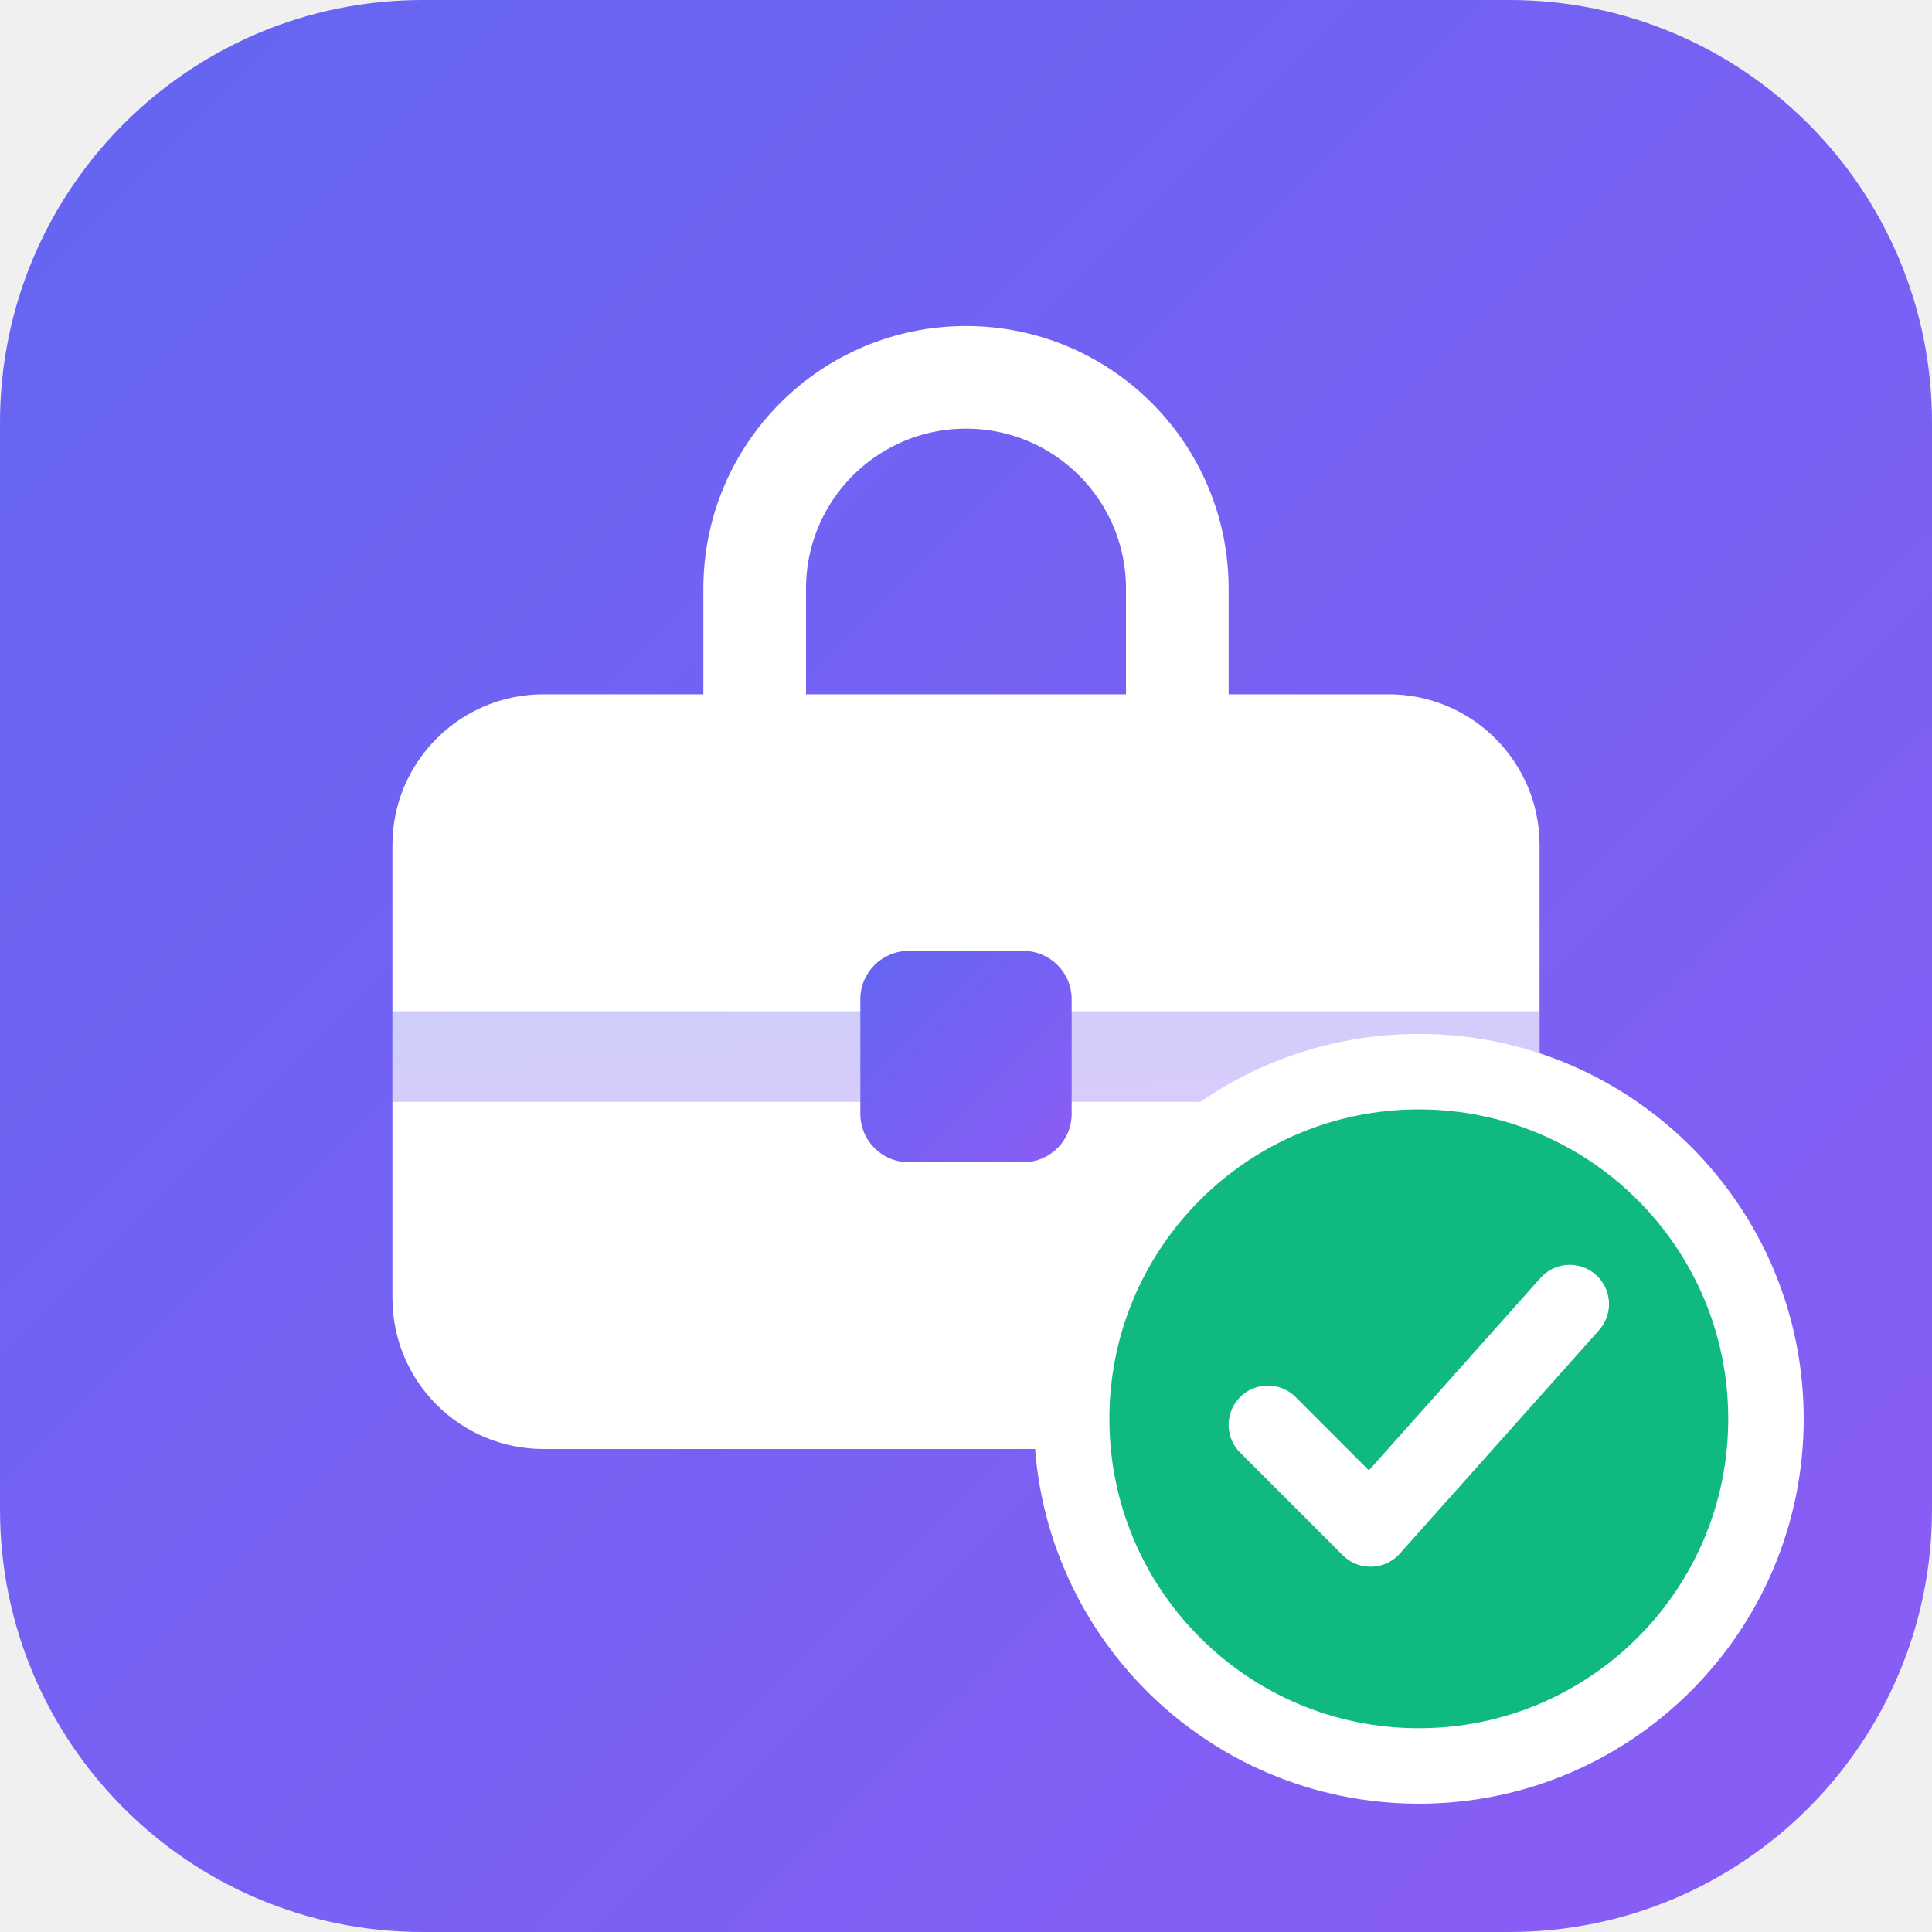
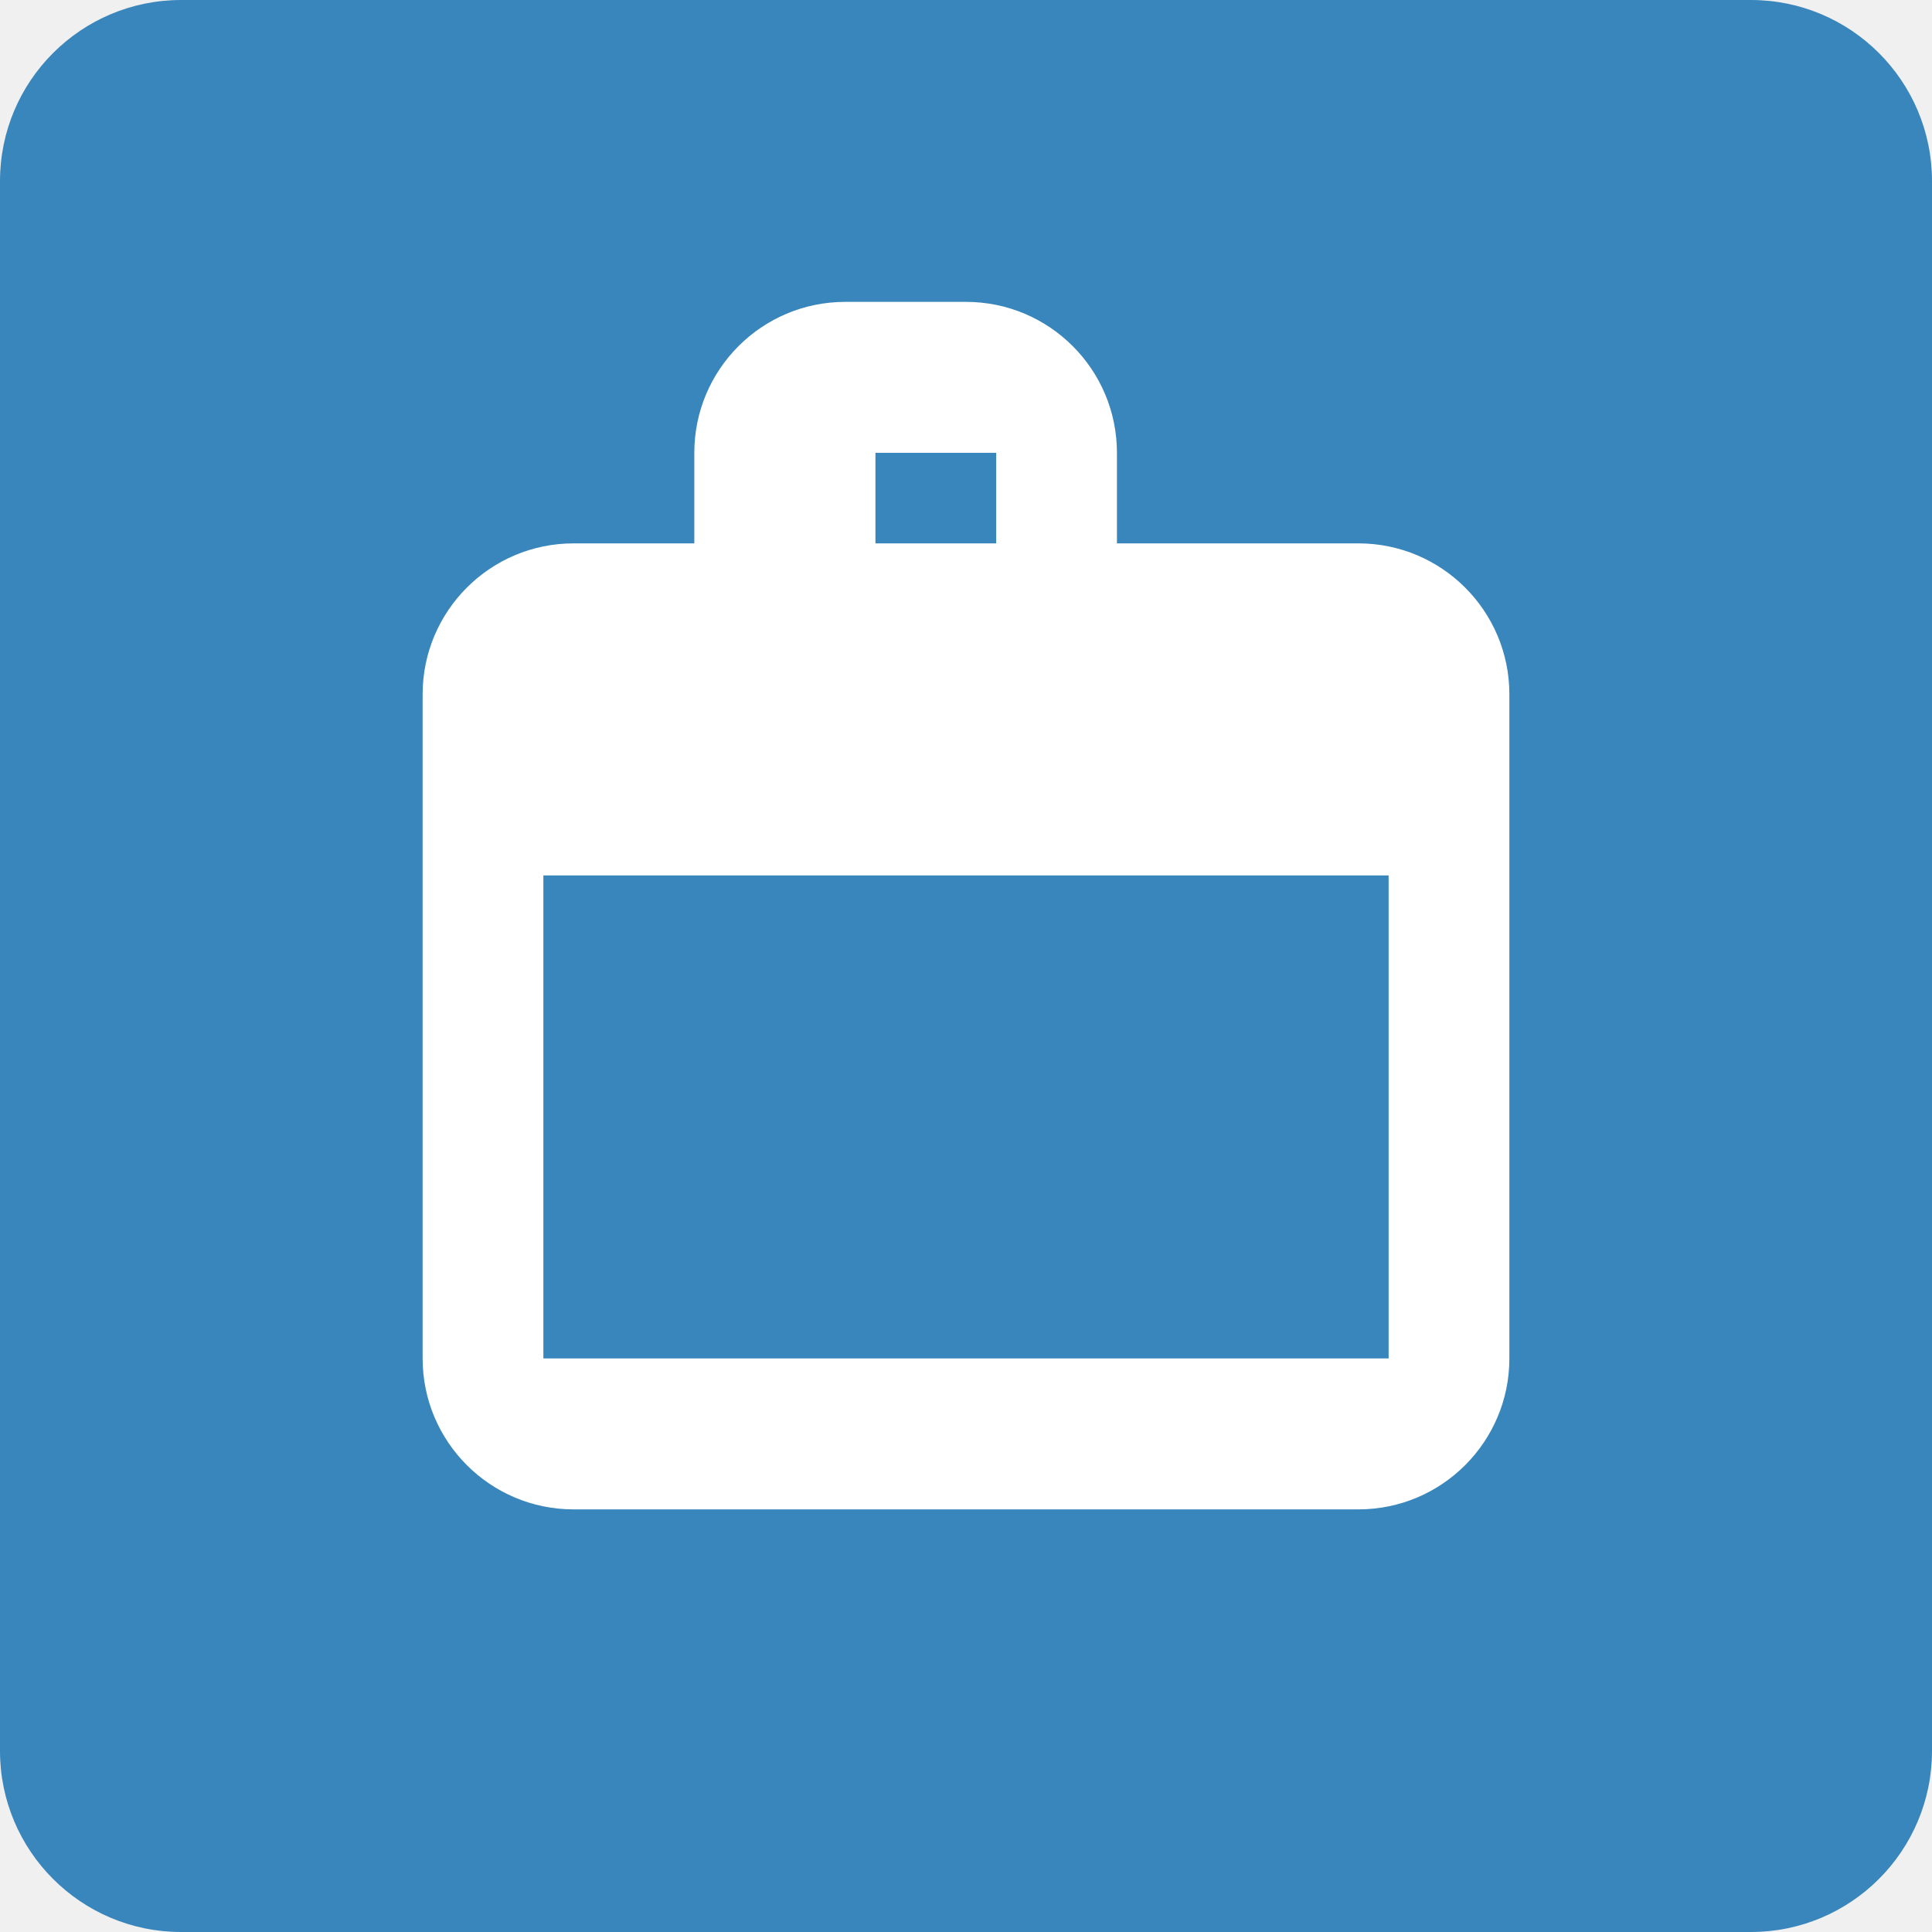
- <svg xmlns="http://www.w3.org/2000/svg" viewBox="0 0 64 64">
-   <defs>
-     <linearGradient id="bg" x1="0" y1="0" x2="1" y2="1">
-       <stop offset="0%" stop-color="#6366f1" />
-       <stop offset="100%" stop-color="#8b5cf6" />
-     </linearGradient>
-   </defs>
-   <rect width="64" height="64" rx="14" fill="url(#bg)" />
-   <path d="M25 23v-3.5a7 7 0 0 1 14 0V23" fill="none" stroke="#ffffff" stroke-width="3.4" stroke-linecap="round" />
-   <rect x="13" y="23" width="38" height="25" rx="5" fill="#ffffff" />
-   <rect x="13" y="33.5" width="38" height="3" fill="url(#bg)" opacity="0.32" />
-   <rect x="28.5" y="31.5" width="7" height="7" rx="1.6" fill="url(#bg)" />
-   <circle cx="47" cy="47" r="11.5" fill="#10b981" stroke="#ffffff" stroke-width="2.5" />
-   <path d="M42 47.2l3.4 3.4 6.6-7.4" fill="none" stroke="#ffffff" stroke-width="2.6" stroke-linecap="round" stroke-linejoin="round" />
+ <svg xmlns="http://www.w3.org/2000/svg" viewBox="0 0 64 64" role="img" aria-label="JobTracker">
+   <rect width="64" height="64" rx="6" fill="#3986bc" />
+   <path fill="#ffffff" d="M41 18h-4v-3c0-2.76-2.24-5-5-5h-4c-2.76 0-5 2.24-5 5v3h-4c-2.76 0-5 2.24-5 5v22c0 2.76 2.24 5 5 5h26c2.76 0 5-2.24 5-5V23c0-2.76-2.24-5-5-5Zm-12-3h4v3h-4v-3Zm17 30H18V29h28v16Z" />
+   <path fill="#3986bc" d="M29 34h6v4h-6z" />
</svg>
